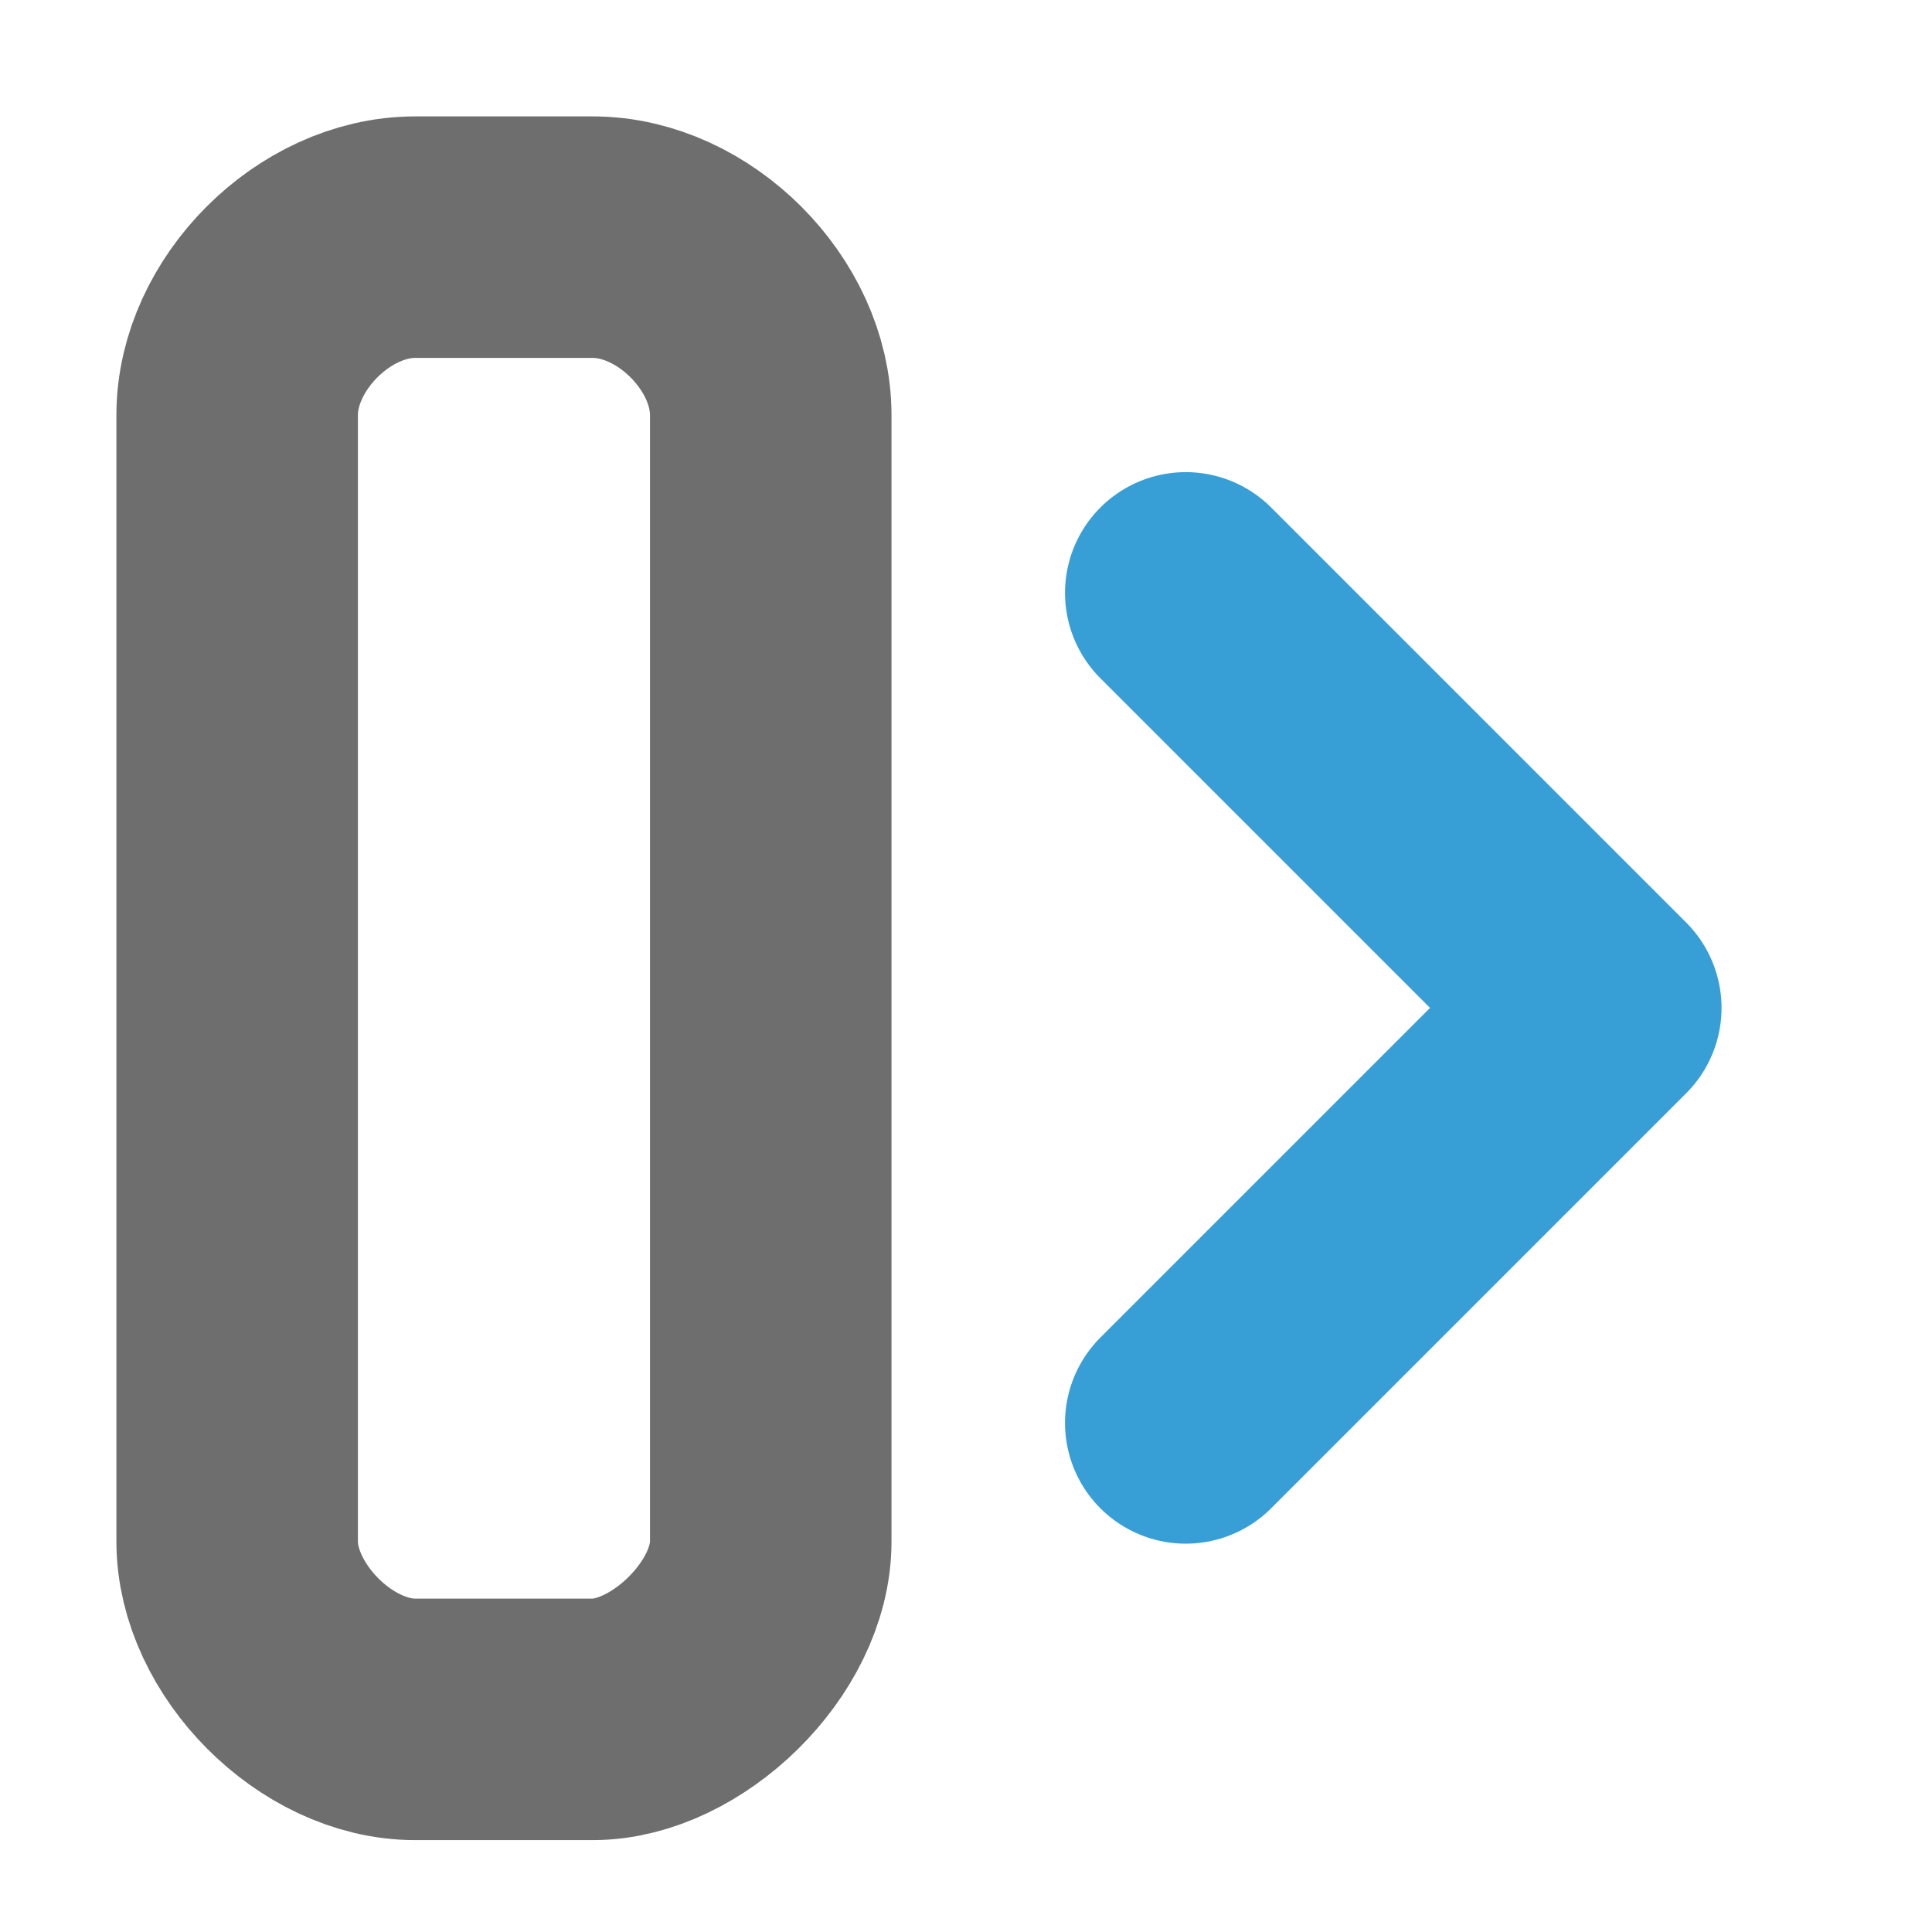
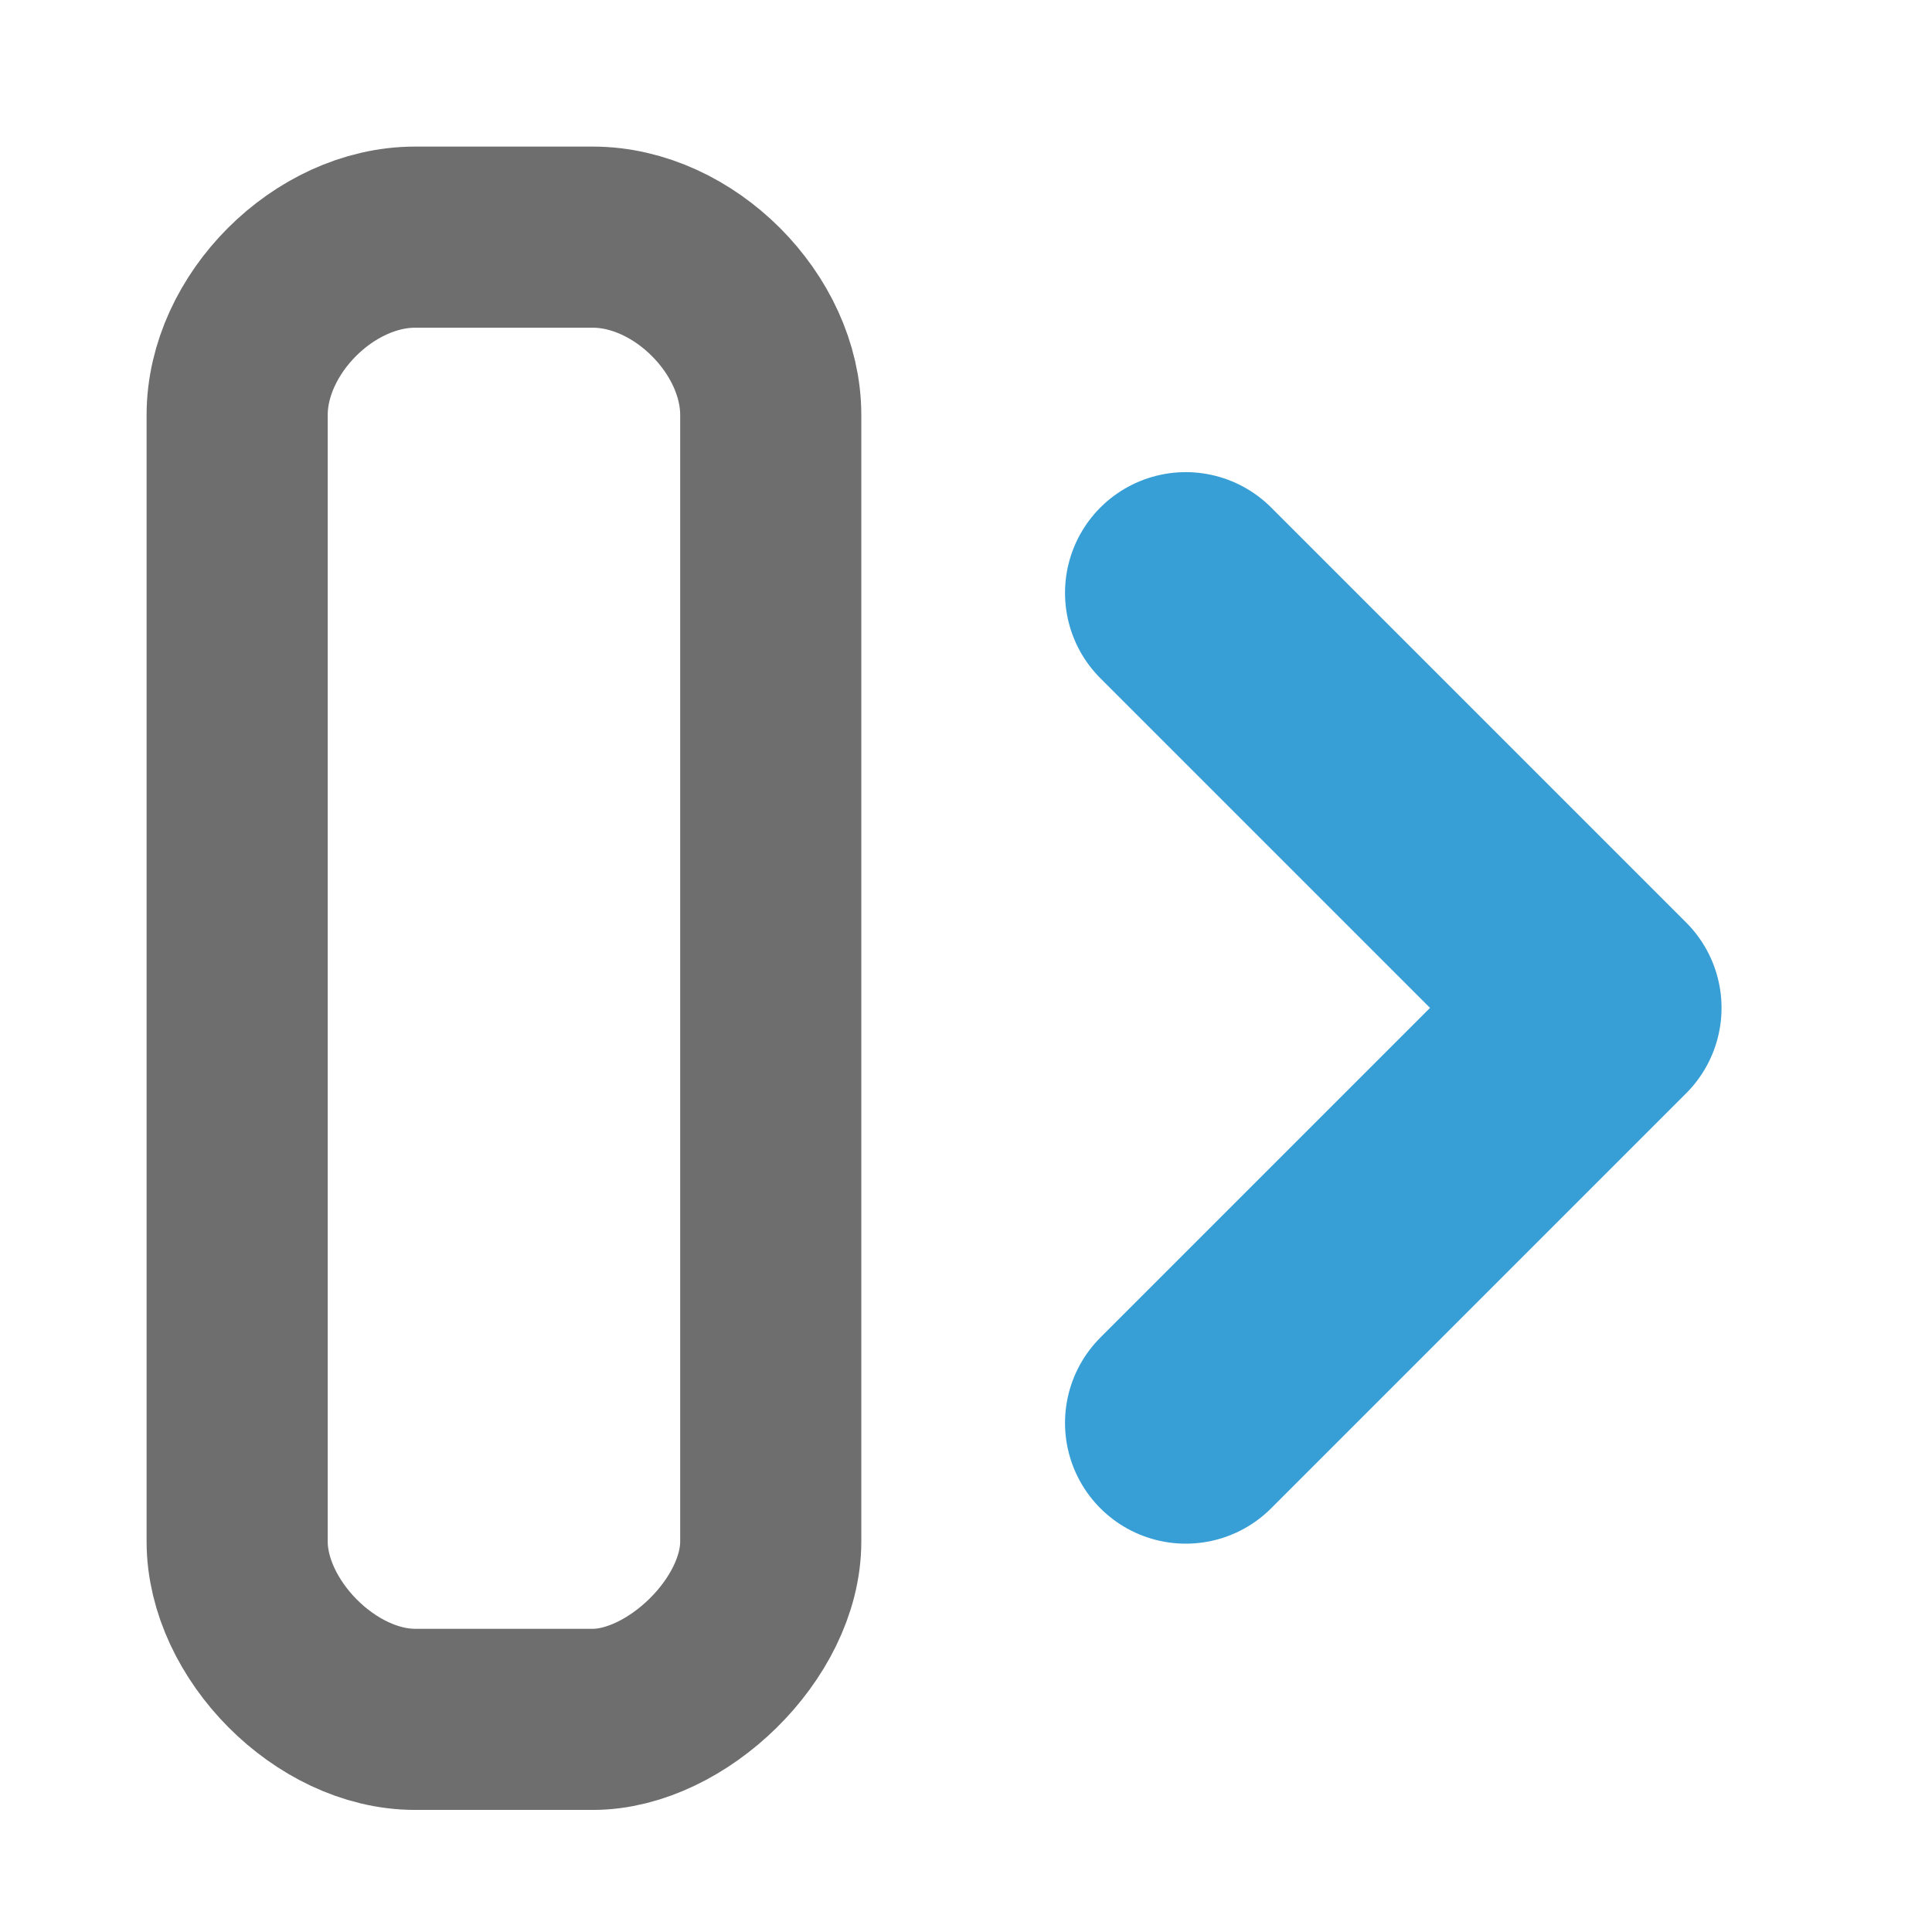
<svg xmlns="http://www.w3.org/2000/svg" width="16" height="16" viewBox="0 0 16 16" fill="none">
  <style type="text/css">
        .st0{
        stroke:#6E6E6E;
-         stroke-width:2px;
+         stroke-width:1.5px;
        stroke-linecap:round;
        stroke-linejoin:round;
        }
        .st1{
        stroke:#389FD6;
        stroke-width:2px;
        stroke-linecap:round;
        stroke-linejoin:round;
        }
    </style>
  <path class="st0" d="M 4.91 14.239 L 3.437 14.239 C 2.698 14.239 1.964 13.494 1.964 12.766 L 1.964 3.437 C 1.964 2.684 2.684 1.964 3.437 1.964 L 4.91 1.964 C 5.663 1.964 6.383 2.684 6.383 3.437 L 6.383 12.766 C 6.383 13.491 5.599 14.239 4.91 14.239 Z" />
  <polyline class="st1" points="9.82 4.91 13.257 8.347 9.82 11.784" />
</svg>
